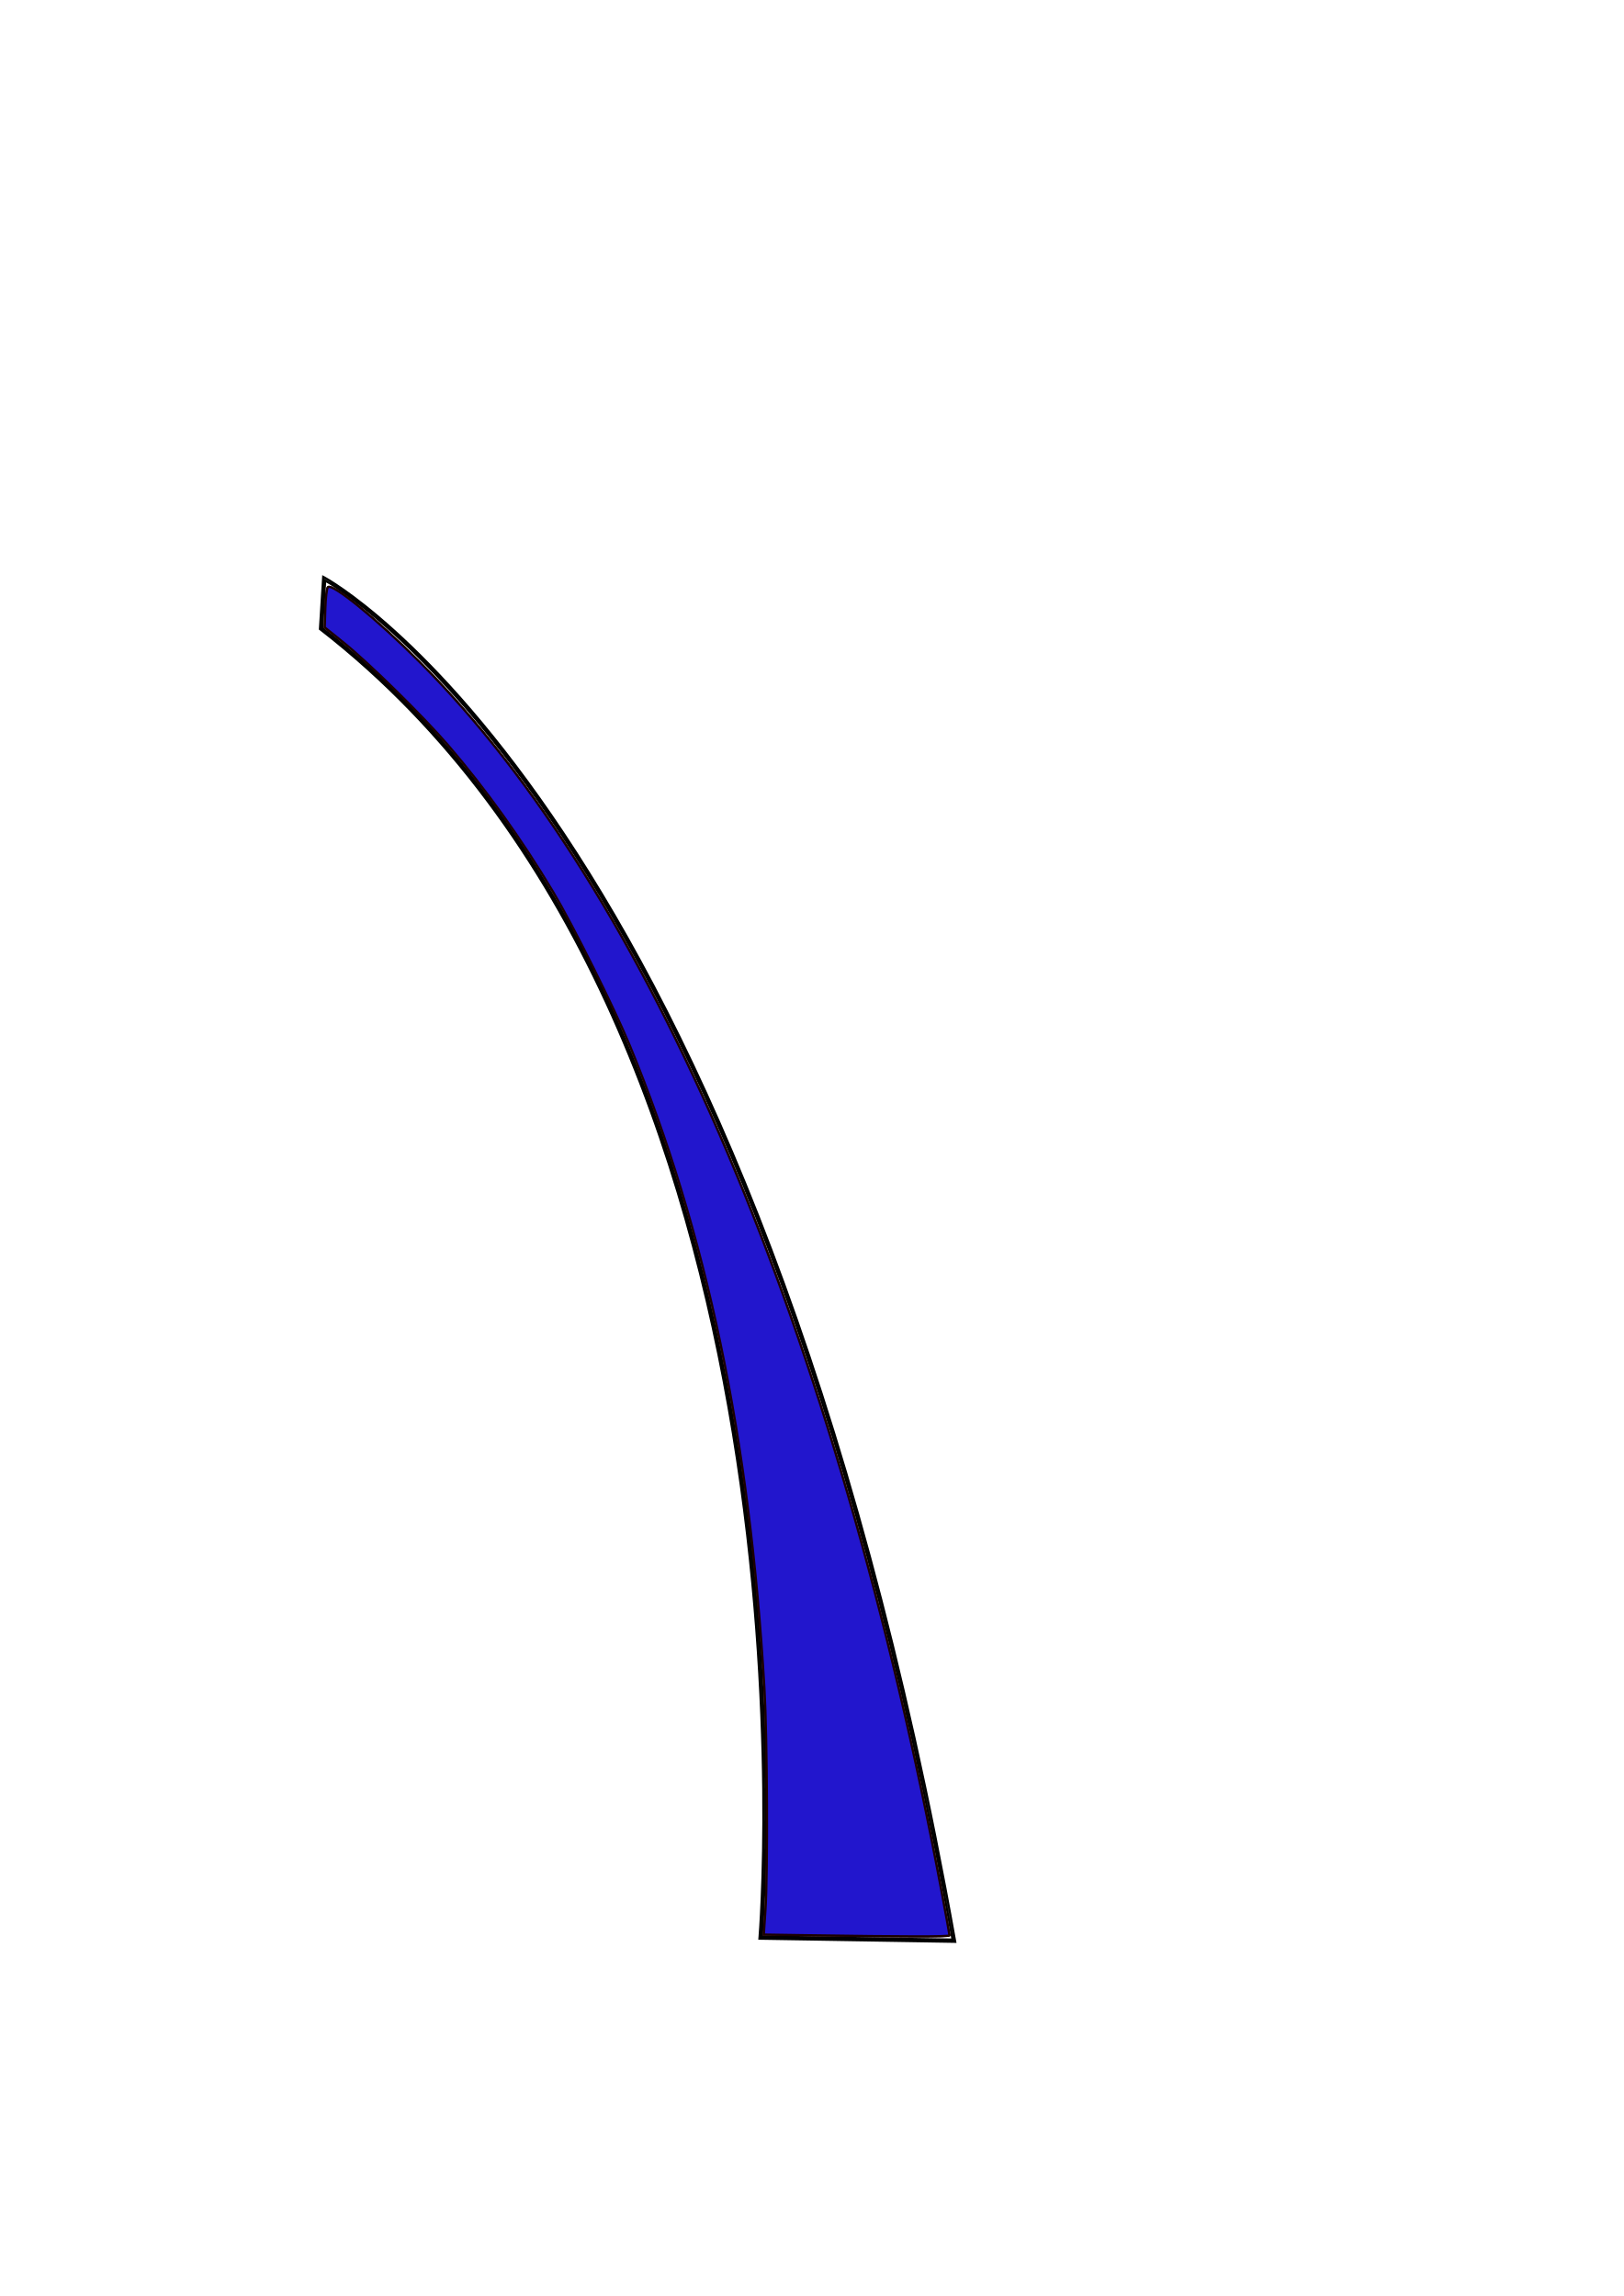
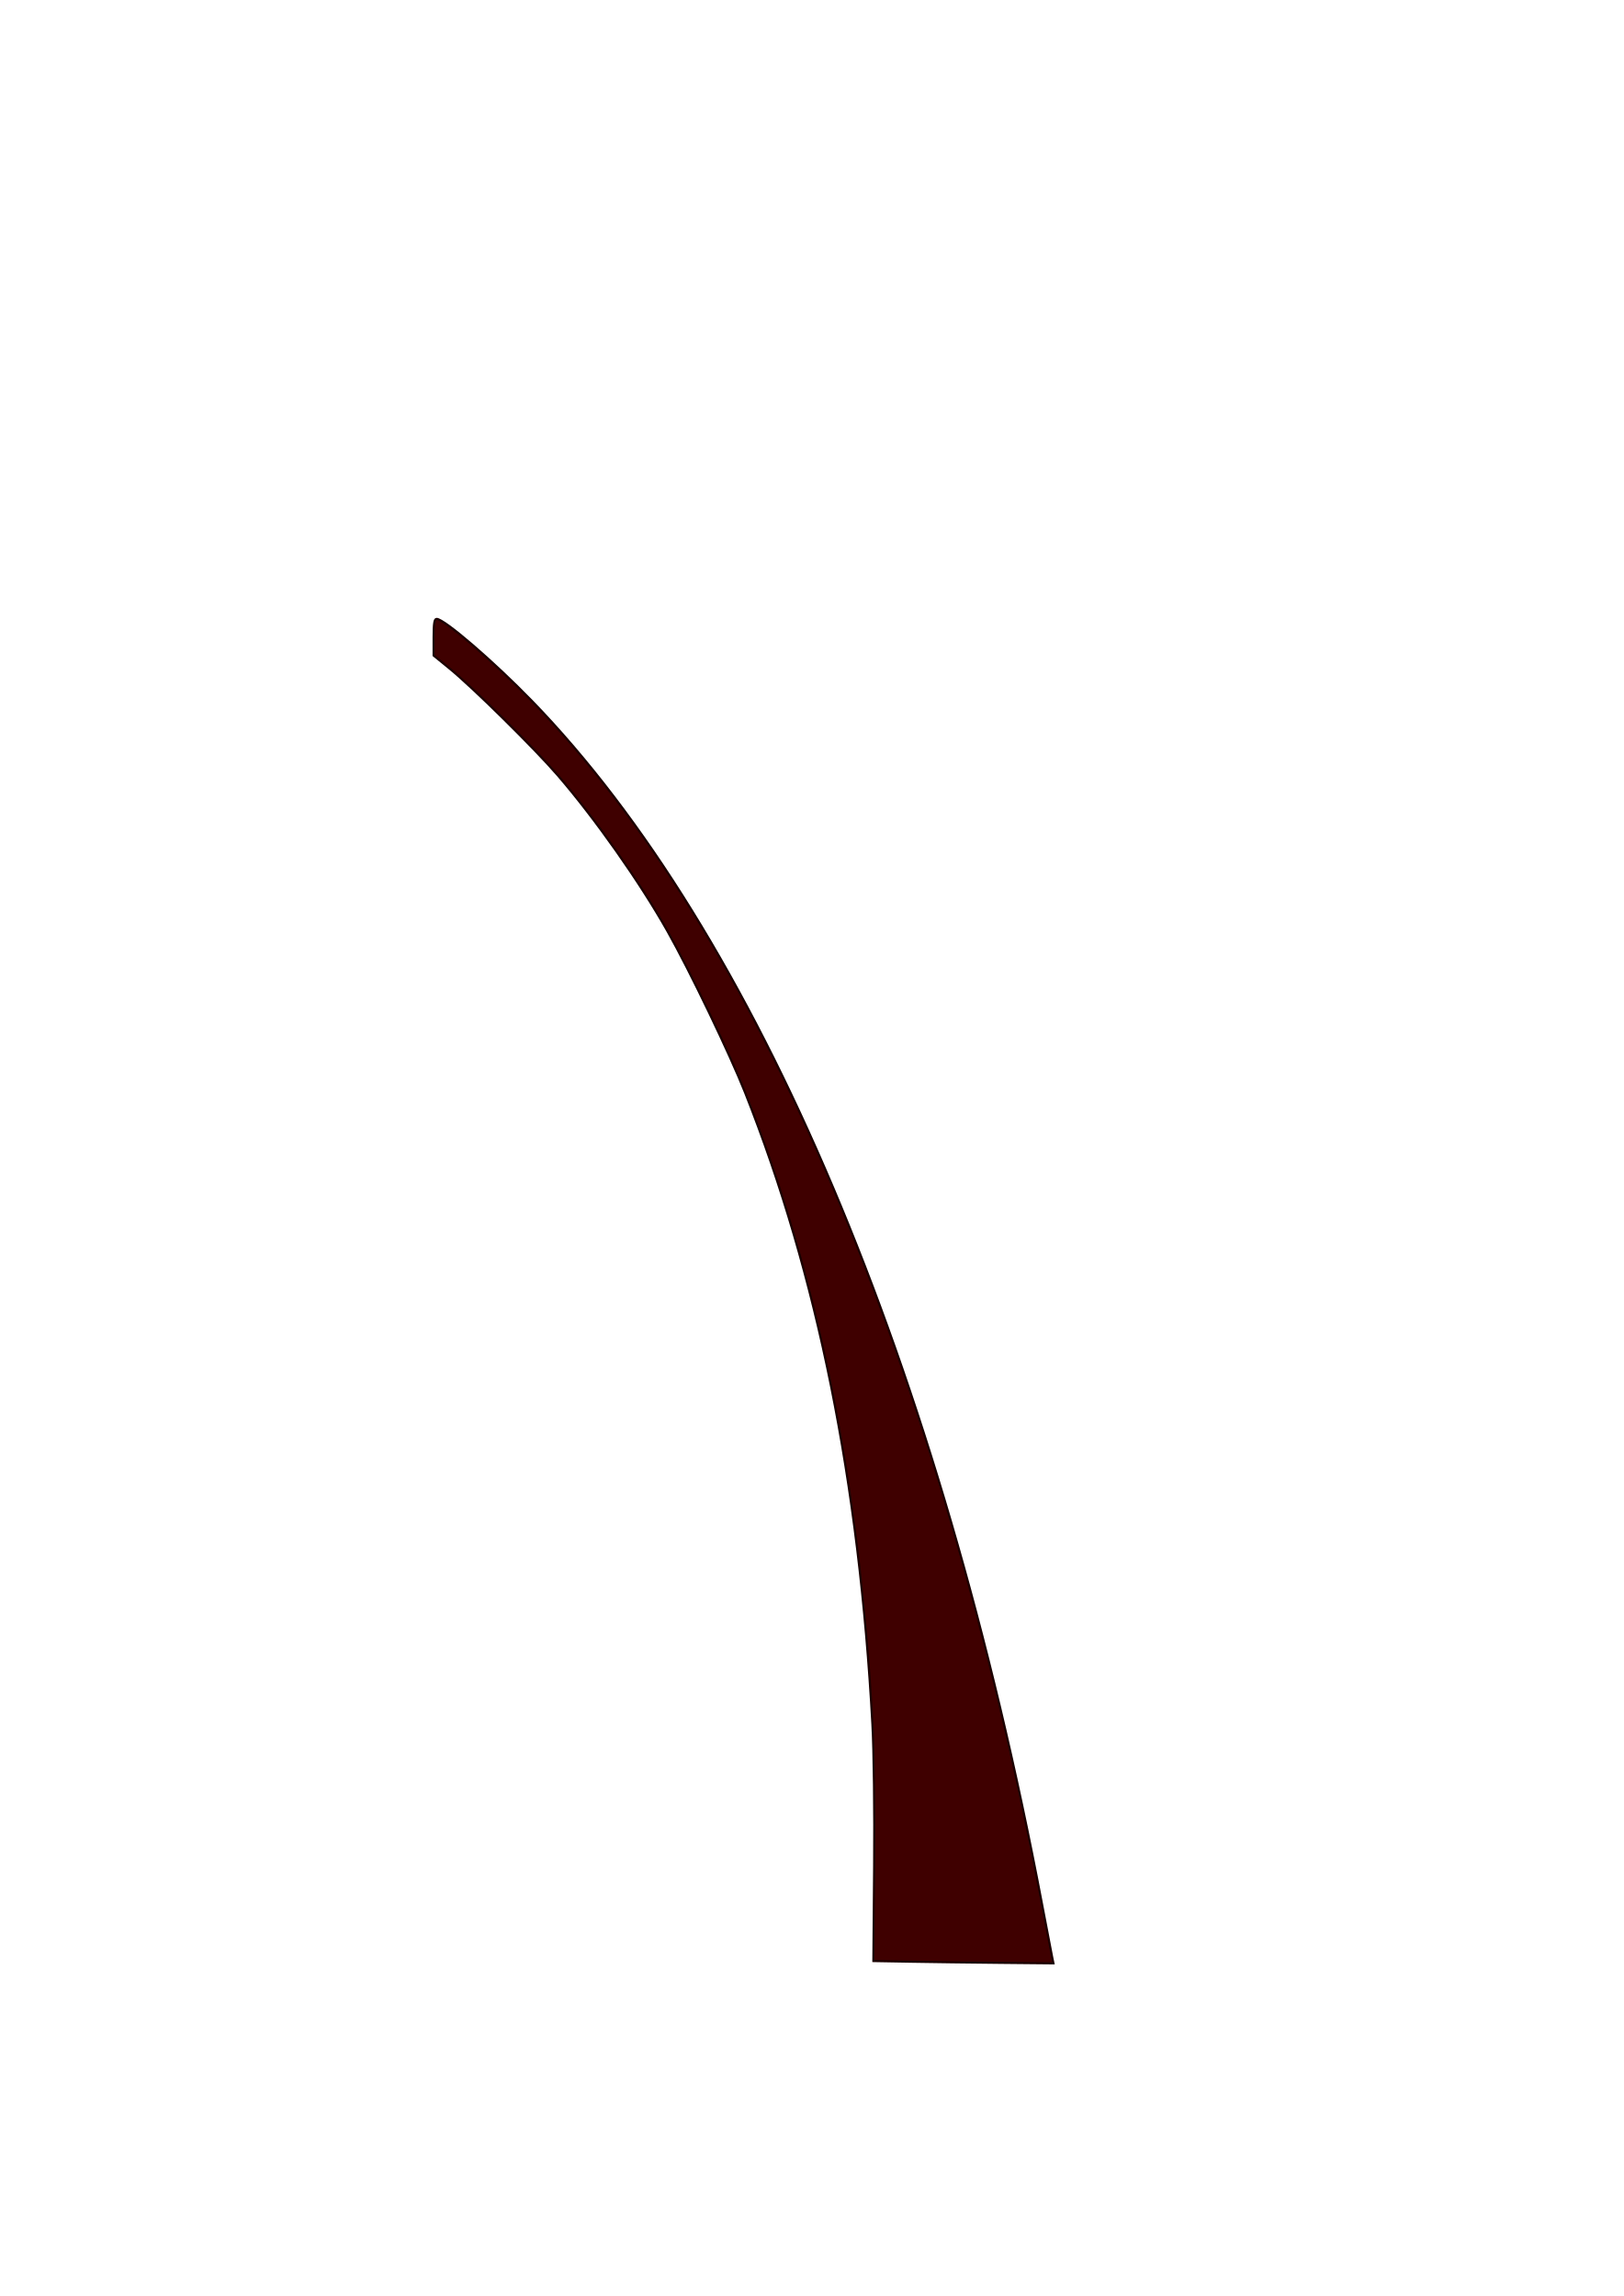
<svg xmlns="http://www.w3.org/2000/svg" width="210mm" height="297mm" viewBox="0 0 744.094 1052.362" id="svg4208" version="1.1">
  <defs id="defs4210" />
  <g id="layer1">
-     <path style="fill:none;fill-rule:evenodd;stroke:#000000;stroke-width:1px;stroke-linecap:butt;stroke-linejoin:miter;stroke-opacity:1" d="m 148.121,264.41 -0.049,0.777 -1.445,23.121 0.209,0.162 c 117.885,91.57 168.22,241.44 189.057,368.453 20.837,127.013 12.18,231.111 12.18,231.111 l -0.043,0.533 89.713,1.447 -0.107,-0.598 C 391.307,629.743 319.143,473.604 258.535,382.371 228.231,336.755 200.816,307.364 180.969,289.375 161.121,271.386 148.809,264.779 148.809,264.779 l -0.688,-0.369 z m 0.896,1.688 c 0.924,0.506 12.283,6.798 31.281,24.018 19.785,17.933 47.145,47.259 77.404,92.809 60.472,91.028 132.522,246.873 178.834,506.072 l -87.438,-1.412 c 0.124,-1.505 8.485,-104.607 -12.221,-230.822 C 316.033,529.695 265.699,379.674 147.658,287.85 l 1.359,-21.752 z" id="path4216" />
-     <path style="fill:#2216cd;fill-opacity:1;stroke:#1b0000;stroke-width:1.01;stroke-opacity:1" d="m 369.593,886.993 -19.554,-0.298 0.758,-11.342 c 1.116,-16.699 0.829,-79.121 -0.465,-101.246 -6.715,-114.797 -26.522,-209.427 -61.736,-294.965 -6.998,-16.998 -26.114,-55.304 -35.134,-70.403 -14.404,-24.113 -31.154,-47.508 -48.06,-67.127 -11.551,-13.406 -36.474,-37.889 -48.04,-47.194 l -8.542,-6.872 0.288,-8.752 c 0.158,-4.814 0.678,-9.156 1.156,-9.65 1.959,-2.025 22.432,14.667 41.931,34.188 105.792,105.912 191.218,307.168 239.305,563.777 1.985,10.593 3.609,19.571 3.609,19.951 0,0.648 -19.933,0.628 -65.516,-0.066 z" id="path4142" />
-     <path id="path4144" d="m 369.593,886.993 -19.554,-0.298 0.758,-11.342 c 1.116,-16.699 0.829,-79.121 -0.465,-101.246 -6.715,-114.797 -26.522,-209.427 -61.736,-294.965 -6.998,-16.998 -26.114,-55.304 -35.134,-70.403 -14.404,-24.113 -31.154,-47.508 -48.06,-67.127 -11.551,-13.406 -36.474,-37.889 -48.04,-47.194 l -8.542,-6.872 0.288,-8.752 c 0.158,-4.814 0.678,-9.156 1.156,-9.65 1.959,-2.025 22.432,14.667 41.931,34.188 105.792,105.912 191.218,307.168 239.305,563.777 1.985,10.593 3.609,19.571 3.609,19.951 0,0.648 -19.933,0.628 -65.516,-0.066 z" style="fill:#2216cd;fill-opacity:1;stroke:#1b0000;stroke-width:1.01;stroke-opacity:1" />
+     <path style="fill:#3f0000;fill-opacity:1;stroke:#1b0000;stroke-width:1.01;stroke-opacity:1" d="m 417.432,899.117 -17.173,-0.301 0.357,-43.667 c 0.204,-25.023 -0.138,-52.723 -0.802,-64.88 -6.085,-111.374 -25.015,-205.325 -58.311,-289.401 -6.989,-17.647 -25.359,-55.872 -35.537,-73.945 C 293.282,404.402 272.764,375.244 255.59,355.336 245.034,343.1 216.698,315.123 206.057,306.431 l -7.324,-5.982 0,-8.385 c 0,-6.385 0.327,-8.385 1.37,-8.385 3.466,0 26.043,19.445 43.671,37.612 102.899,106.049 187.003,304.447 233.708,551.307 2.26,11.945 4.369,22.968 4.687,24.496 l 0.578,2.778 -24.071,-0.227 c -13.239,-0.125 -31.799,-0.362 -41.244,-0.528 z" id="path4207" />
  </g>
</svg>
